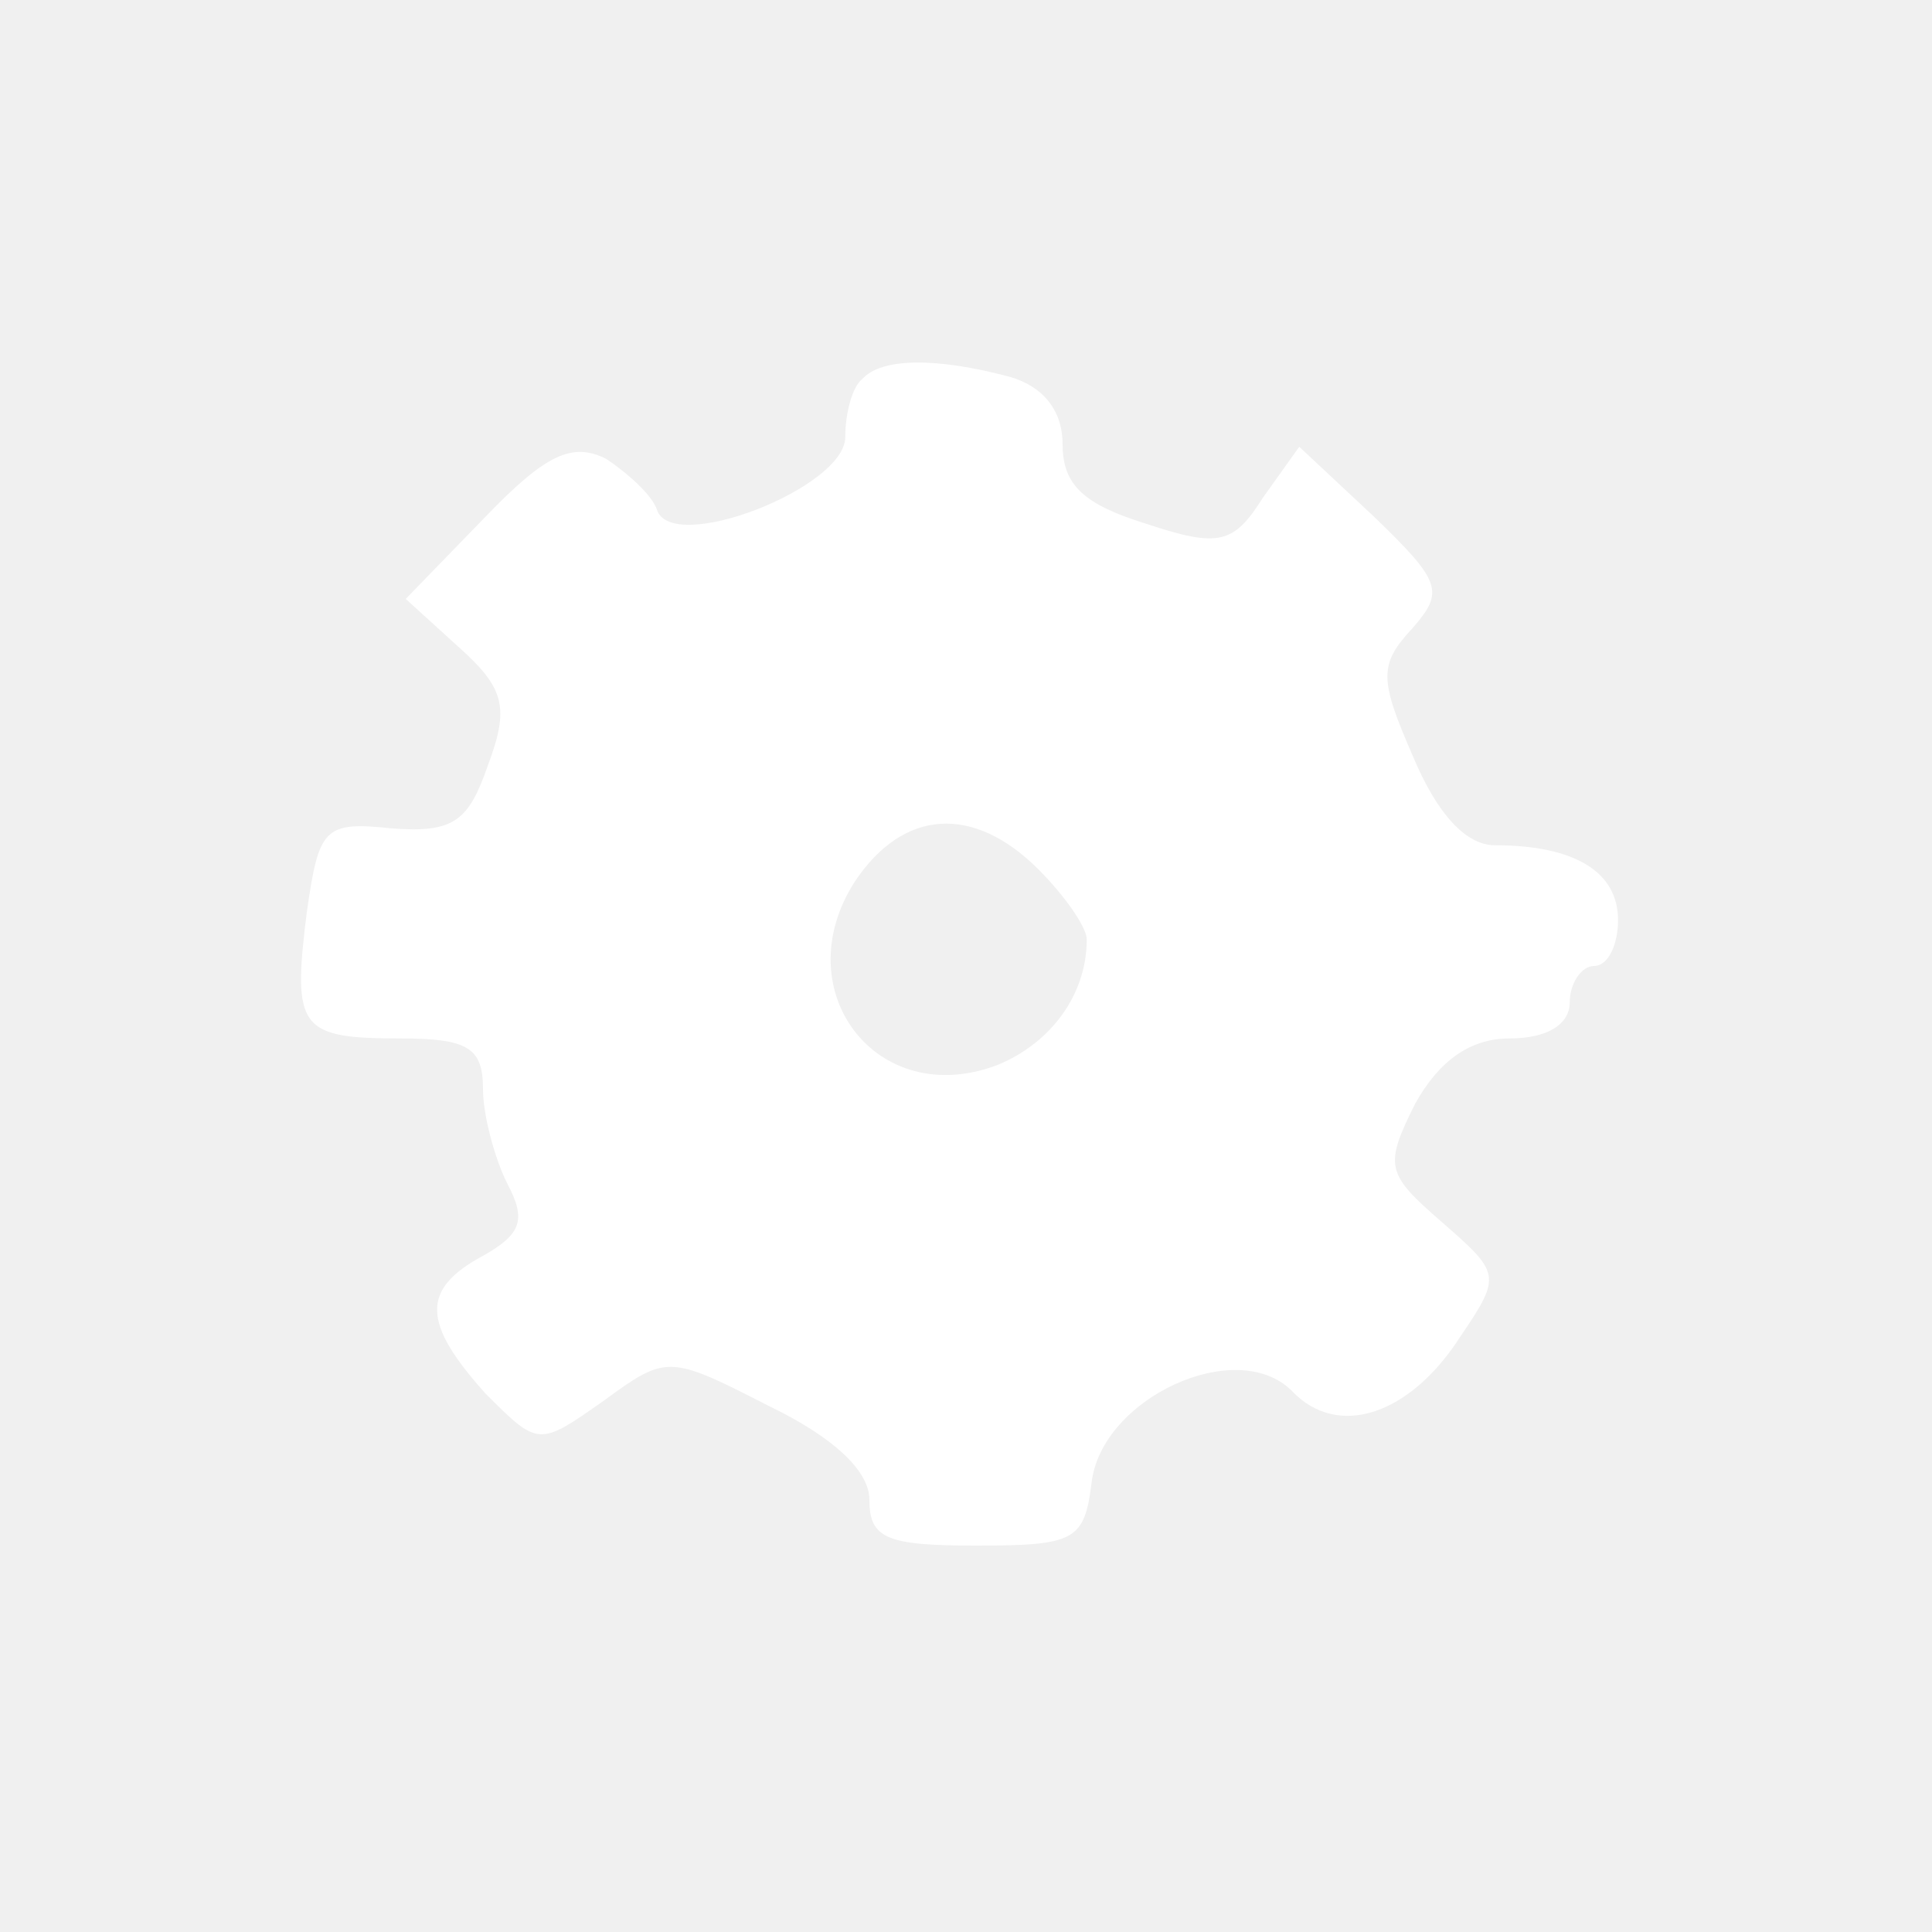
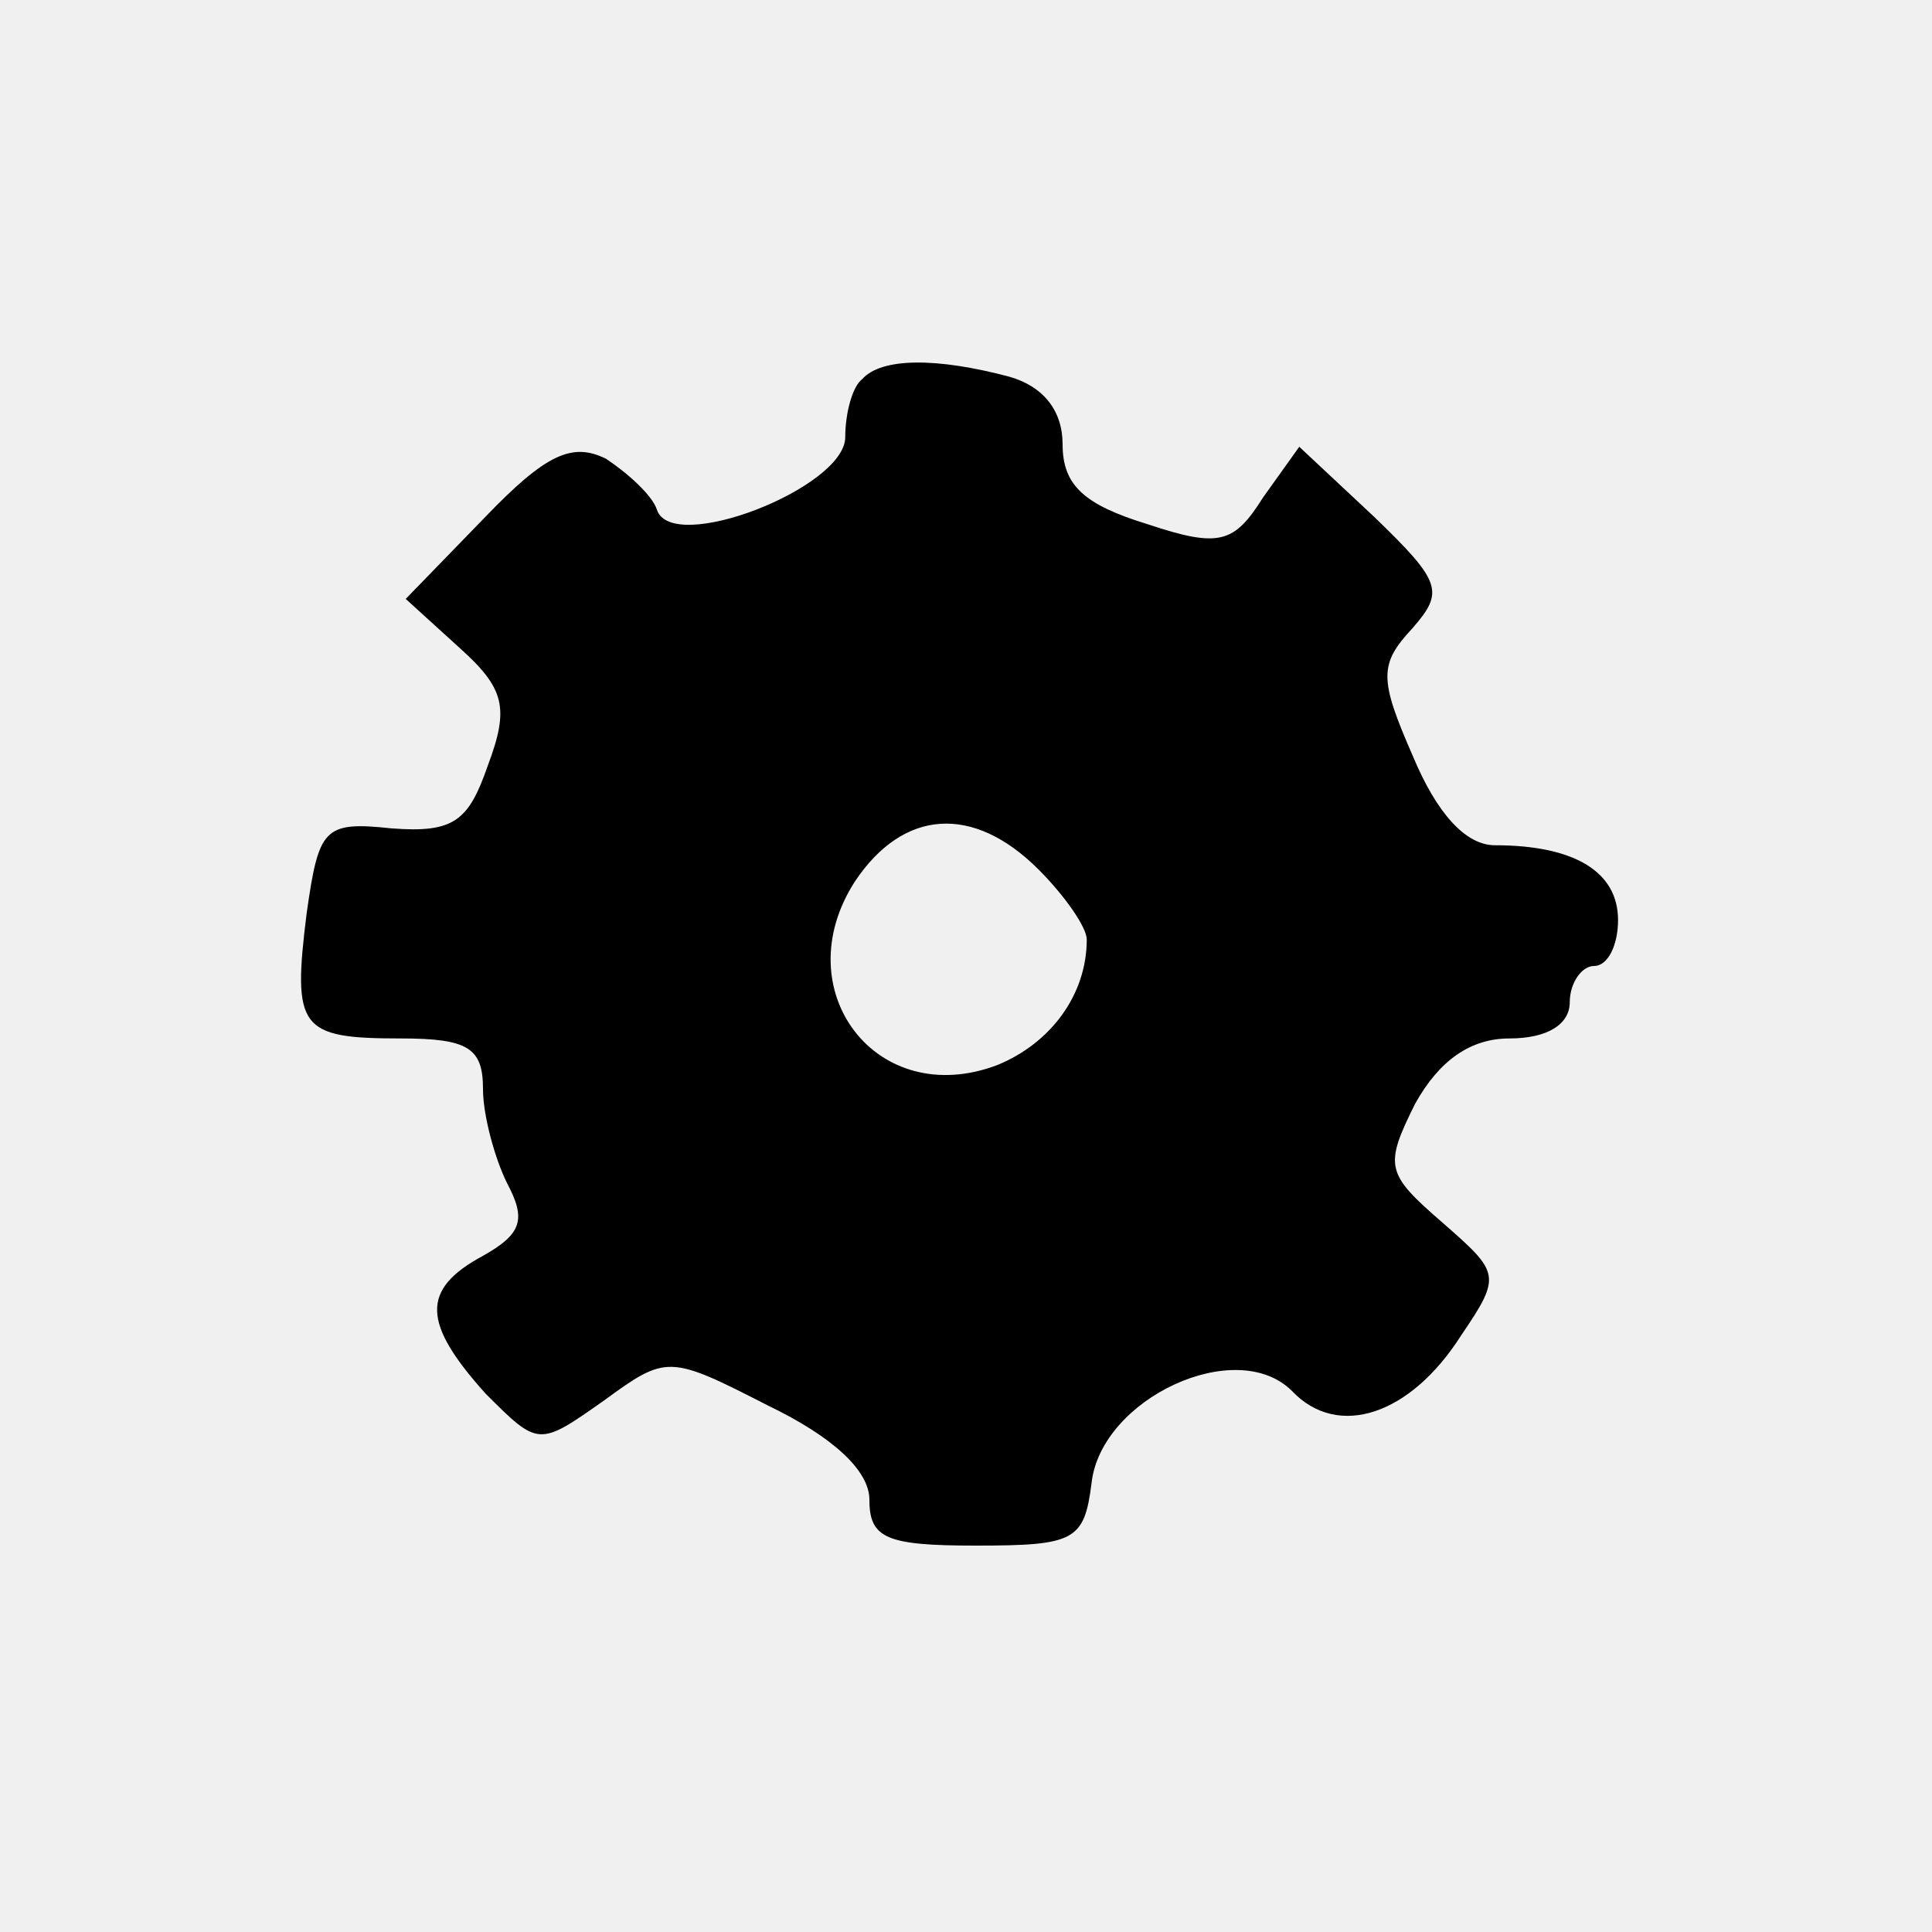
<svg xmlns="http://www.w3.org/2000/svg" width="24" height="24" viewBox="0 0 24 24" fill="none">
-   <path d="M10.71 4.71C10.59 4.8 10.5 5.13 10.5 5.43C10.5 6.06 8.34 6.9 8.16 6.33C8.1 6.15 7.8 5.88 7.53 5.7C7.11 5.49 6.78 5.64 6.03 6.42L5.04 7.44L5.7 8.04C6.27 8.55 6.33 8.79 6.06 9.51C5.82 10.2 5.64 10.35 4.86 10.29C4.02 10.2 3.96 10.29 3.81 11.34C3.63 12.78 3.72 12.9 4.98 12.9C5.82 12.9 6 13.02 6 13.53C6 13.86 6.15 14.4 6.3 14.7C6.54 15.15 6.48 15.33 6 15.6C5.22 16.02 5.25 16.44 6.03 17.31C6.69 17.97 6.69 17.97 7.5 17.4C8.28 16.83 8.31 16.83 9.54 17.46C10.35 17.85 10.8 18.27 10.8 18.63C10.8 19.11 11.01 19.2 12.12 19.2C13.35 19.2 13.47 19.14 13.56 18.42C13.68 17.37 15.36 16.59 16.05 17.28C16.62 17.88 17.52 17.58 18.15 16.59C18.66 15.84 18.63 15.81 17.91 15.18C17.22 14.58 17.19 14.49 17.58 13.71C17.88 13.17 18.27 12.9 18.75 12.9C19.23 12.9 19.5 12.72 19.5 12.45C19.5 12.21 19.65 12 19.8 12C19.98 12 20.1 11.73 20.1 11.43C20.1 10.83 19.56 10.5 18.57 10.5C18.21 10.5 17.85 10.11 17.55 9.39C17.13 8.43 17.13 8.25 17.55 7.8C17.94 7.35 17.91 7.23 17.07 6.42L16.14 5.55L15.69 6.18C15.33 6.75 15.15 6.81 14.25 6.51C13.47 6.27 13.2 6.03 13.2 5.52C13.2 5.1 12.96 4.8 12.54 4.68C11.64 4.44 10.95 4.44 10.71 4.71ZM12.9 10.8C13.23 11.13 13.5 11.52 13.5 11.67C13.5 12.36 13.05 12.96 12.39 13.23C10.89 13.8 9.75 12.3 10.62 10.95C11.22 10.05 12.09 9.99 12.9 10.8Z" fill="white" />
+   <path d="M10.71 4.71C10.59 4.8 10.5 5.13 10.5 5.43C10.5 6.06 8.34 6.9 8.16 6.33C8.1 6.15 7.8 5.88 7.53 5.7C7.11 5.49 6.78 5.64 6.03 6.42L5.04 7.44L5.7 8.04C6.27 8.55 6.33 8.79 6.06 9.51C5.82 10.2 5.64 10.35 4.86 10.29C4.02 10.2 3.96 10.29 3.81 11.34C3.63 12.78 3.72 12.9 4.98 12.9C5.82 12.9 6 13.02 6 13.53C6 13.86 6.15 14.4 6.3 14.7C6.54 15.15 6.48 15.33 6 15.6C5.22 16.02 5.25 16.44 6.03 17.31C6.69 17.97 6.69 17.97 7.5 17.4C8.28 16.83 8.31 16.83 9.54 17.46C10.35 17.85 10.8 18.27 10.8 18.63C10.8 19.11 11.01 19.2 12.12 19.2C13.35 19.2 13.47 19.14 13.56 18.42C13.68 17.37 15.36 16.59 16.05 17.28C16.62 17.88 17.52 17.58 18.15 16.59C18.66 15.84 18.63 15.81 17.91 15.18C17.22 14.58 17.19 14.49 17.58 13.71C17.88 13.17 18.27 12.9 18.75 12.9C19.23 12.9 19.5 12.72 19.5 12.45C19.5 12.21 19.65 12 19.8 12C19.98 12 20.1 11.73 20.1 11.43C20.1 10.83 19.56 10.5 18.57 10.5C18.21 10.5 17.85 10.11 17.55 9.39C17.13 8.43 17.13 8.25 17.55 7.8C17.94 7.35 17.91 7.23 17.07 6.42L16.14 5.55L15.69 6.18C15.33 6.75 15.15 6.81 14.25 6.51C13.47 6.27 13.2 6.03 13.2 5.52C13.2 5.1 12.96 4.8 12.54 4.68C11.64 4.44 10.95 4.44 10.71 4.71ZM12.9 10.8C13.23 11.13 13.5 11.52 13.5 11.67C13.5 12.36 13.05 12.96 12.39 13.23C10.89 13.8 9.75 12.3 10.62 10.95C11.22 10.05 12.09 9.99 12.9 10.8Z" fill="currentColor" />
</svg>
